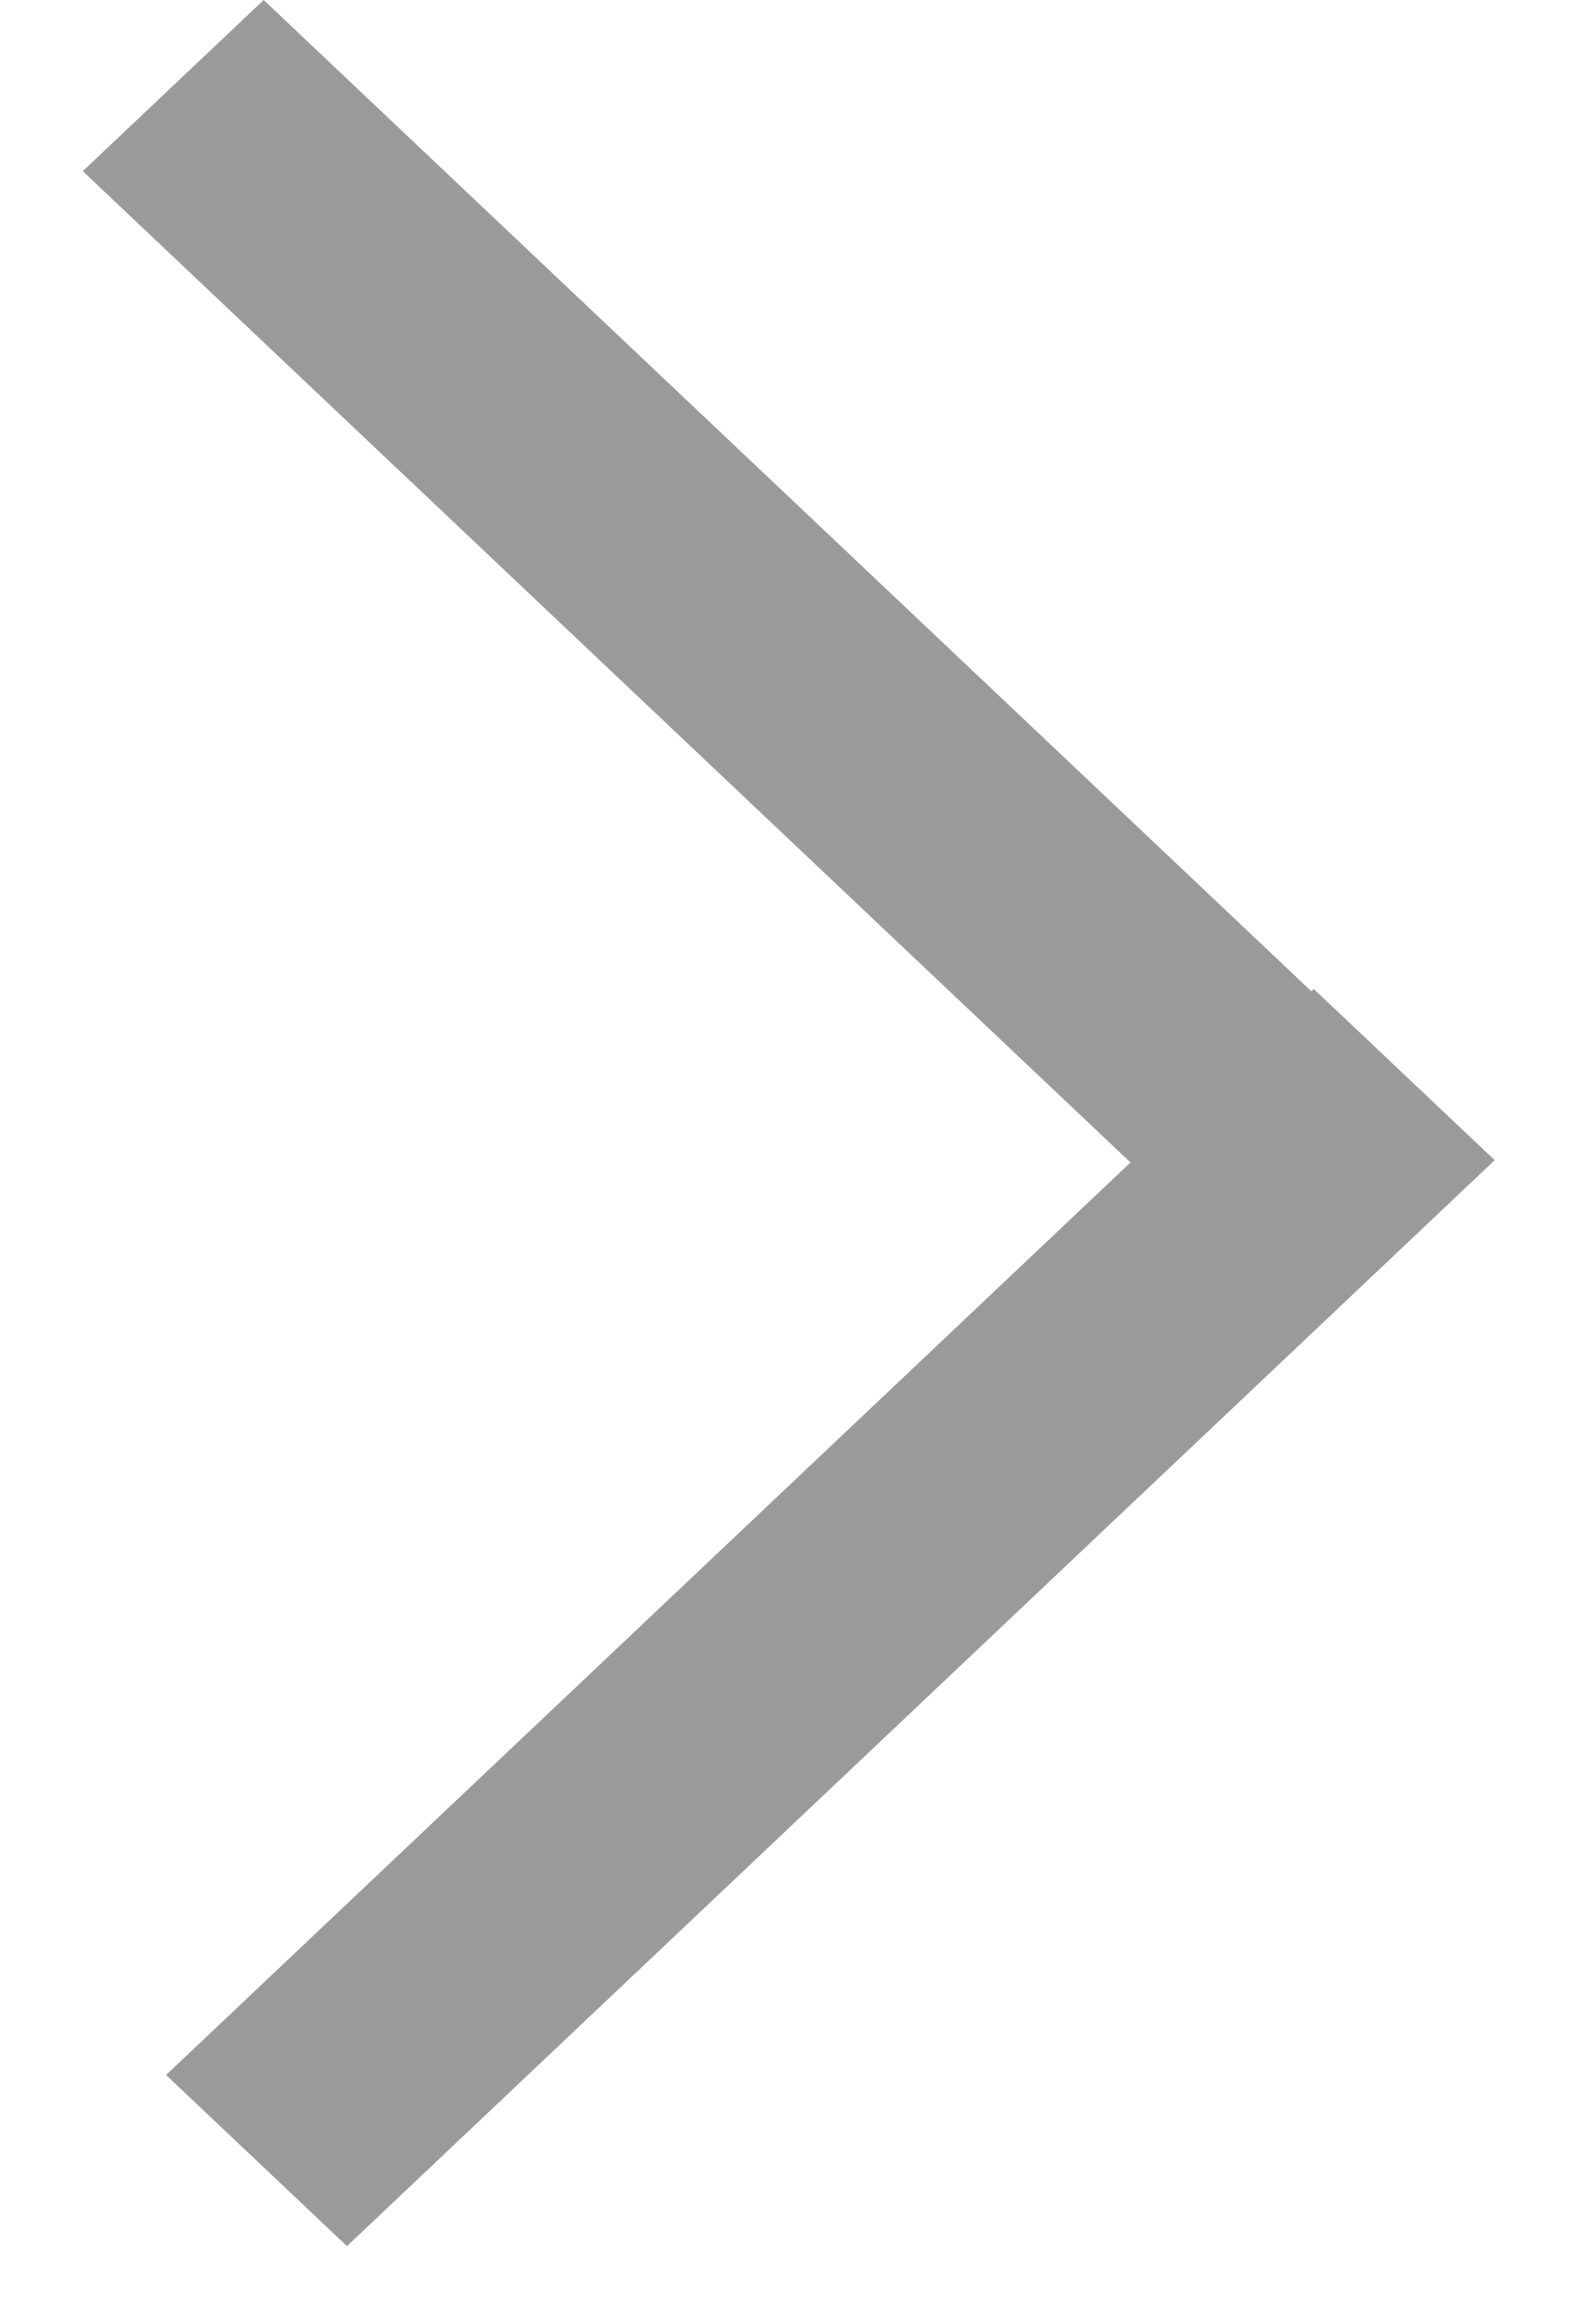
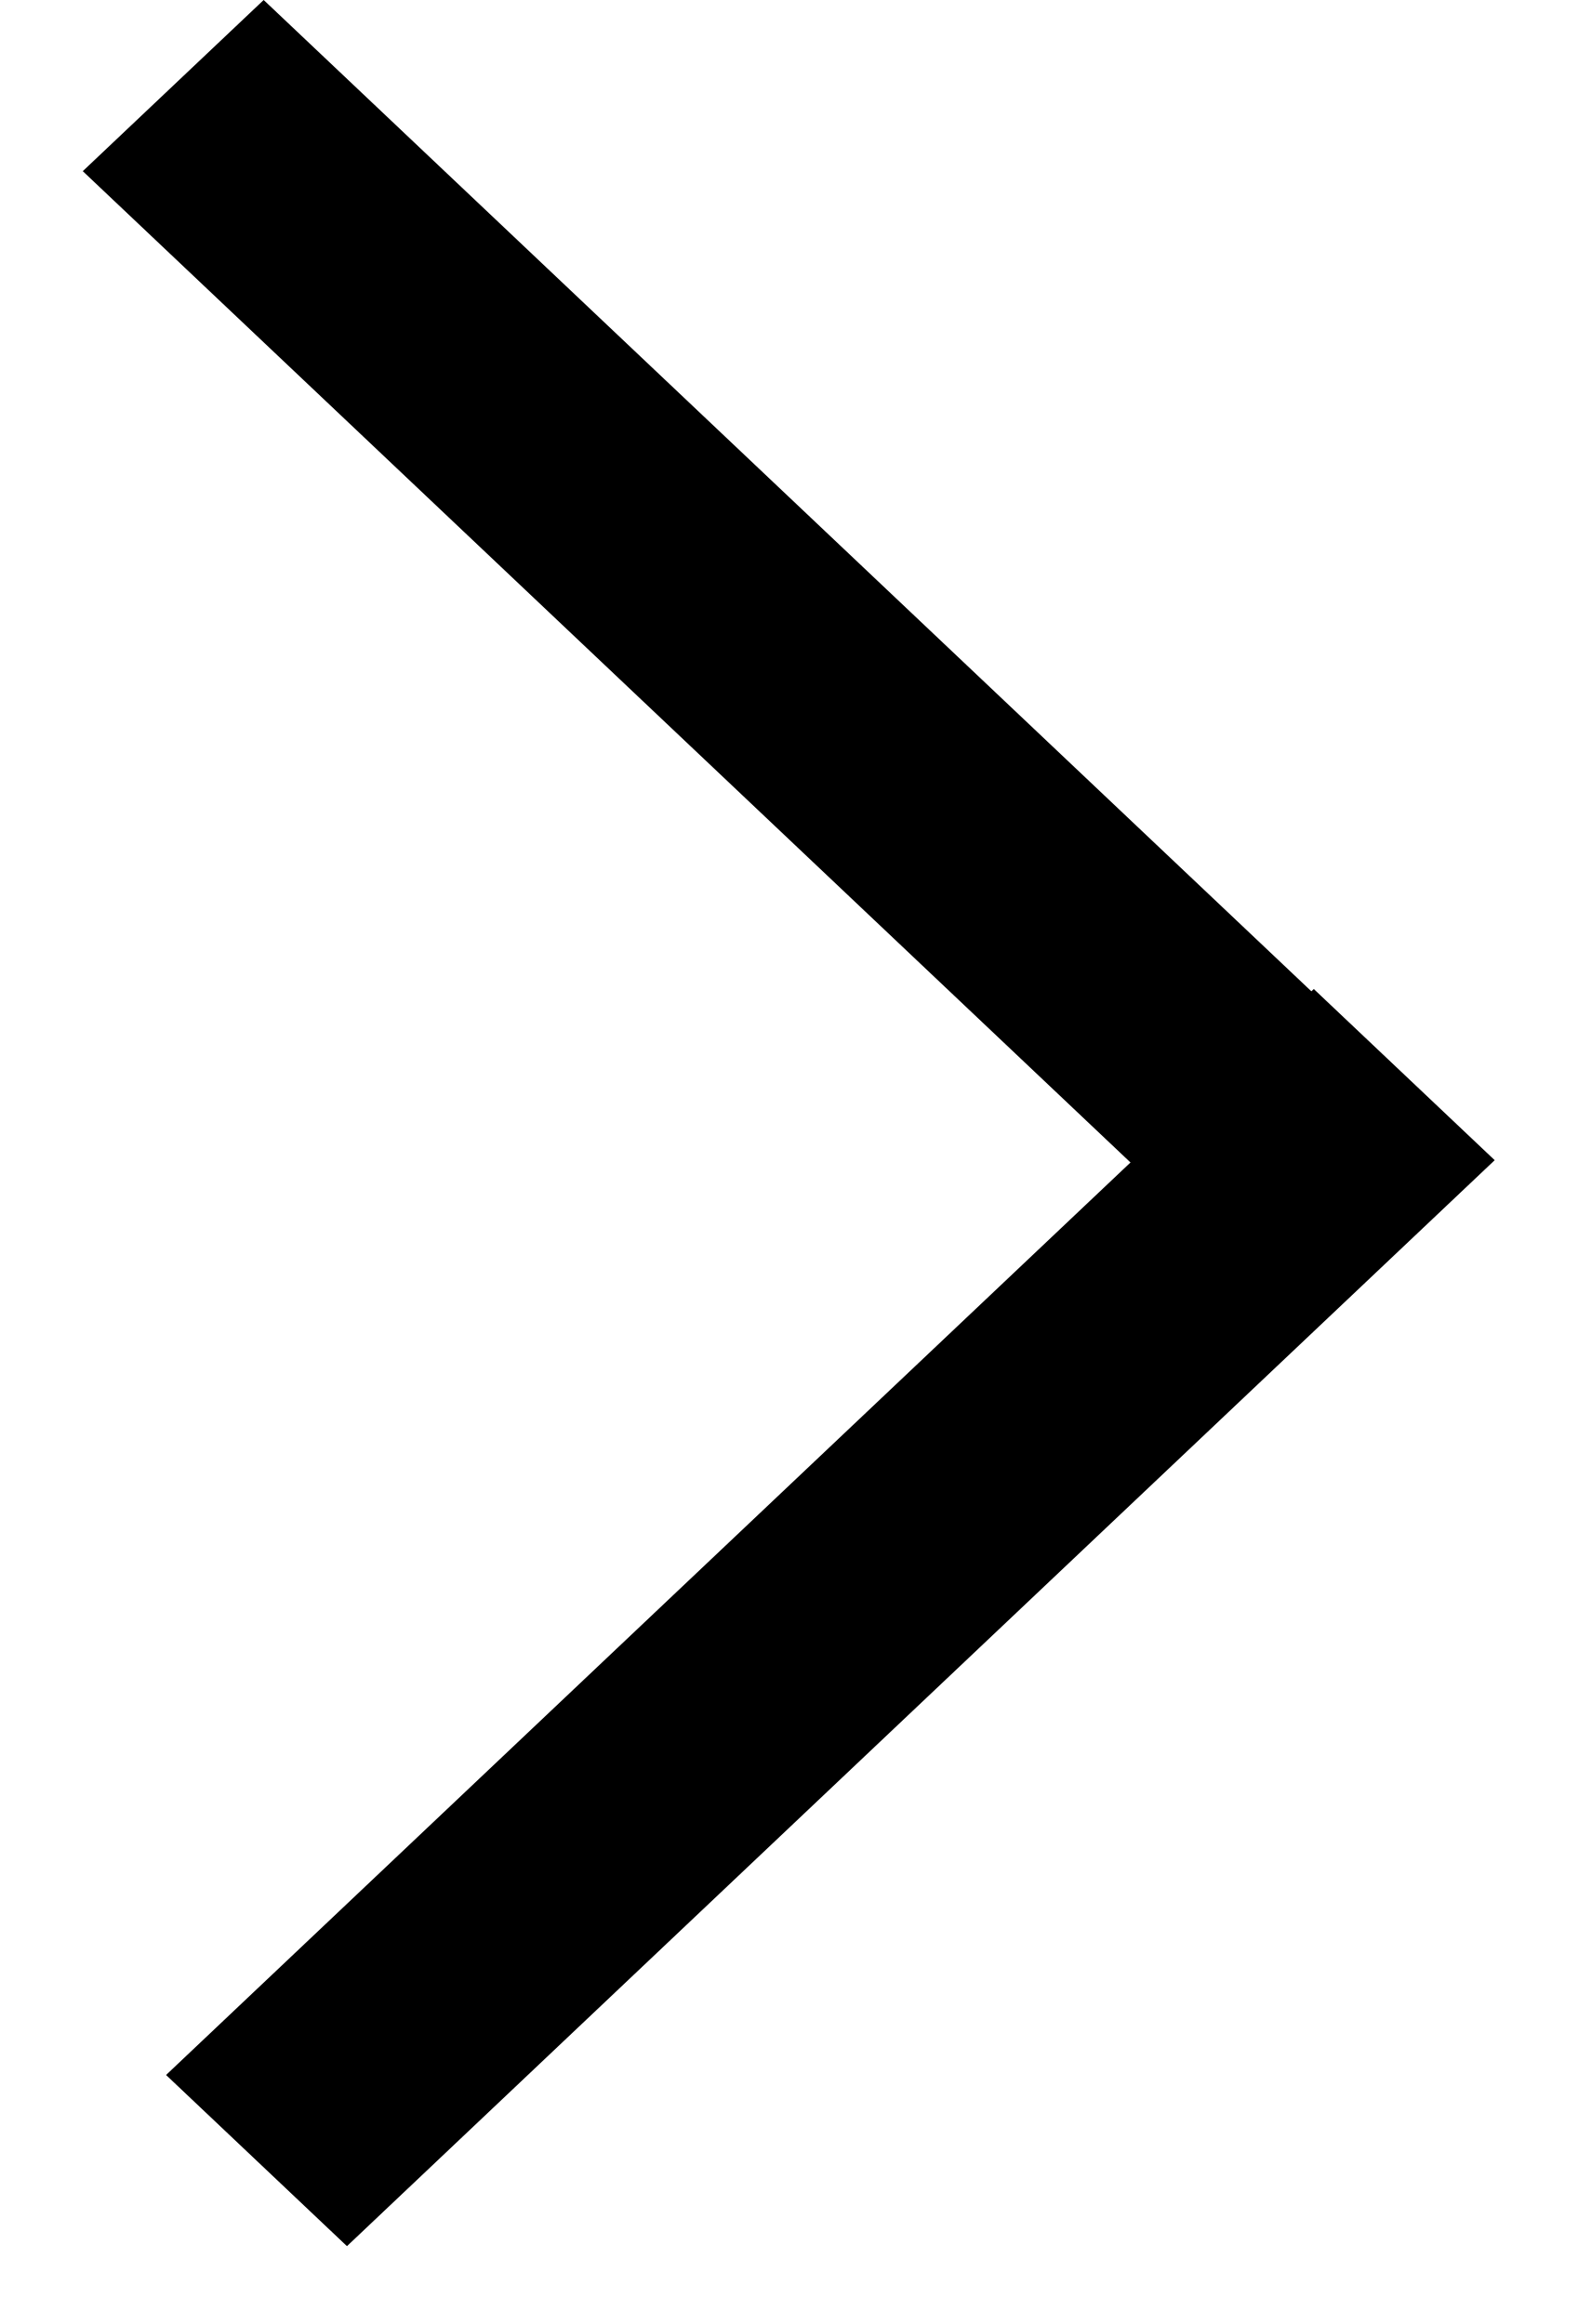
<svg xmlns="http://www.w3.org/2000/svg" width="19" height="28" viewBox="0 0 19 28" fill="none">
-   <line y1="-1.5" x2="19.034" y2="-1.5" transform="matrix(0.726283 0.687396 0.726283 -0.687396 3.17578 0)" stroke="#9A9A9A" stroke-width="3" />
-   <line y1="-1.5" x2="19.034" y2="-1.5" transform="matrix(-0.726283 0.687396 -0.726283 -0.687396 15.8242 11.916)" stroke="#9A9A9A" stroke-width="3" />
+   <line y1="-1.5" x2="19.034" y2="-1.5" transform="matrix(0.726283 0.687396 0.726283 -0.687396 3.17578 0)" stroke="black" stroke-width="3" />
+   <line y1="-1.5" x2="19.034" y2="-1.5" transform="matrix(-0.726283 0.687396 -0.726283 -0.687396 15.8242 11.916)" stroke="black" stroke-width="3" />
</svg>
